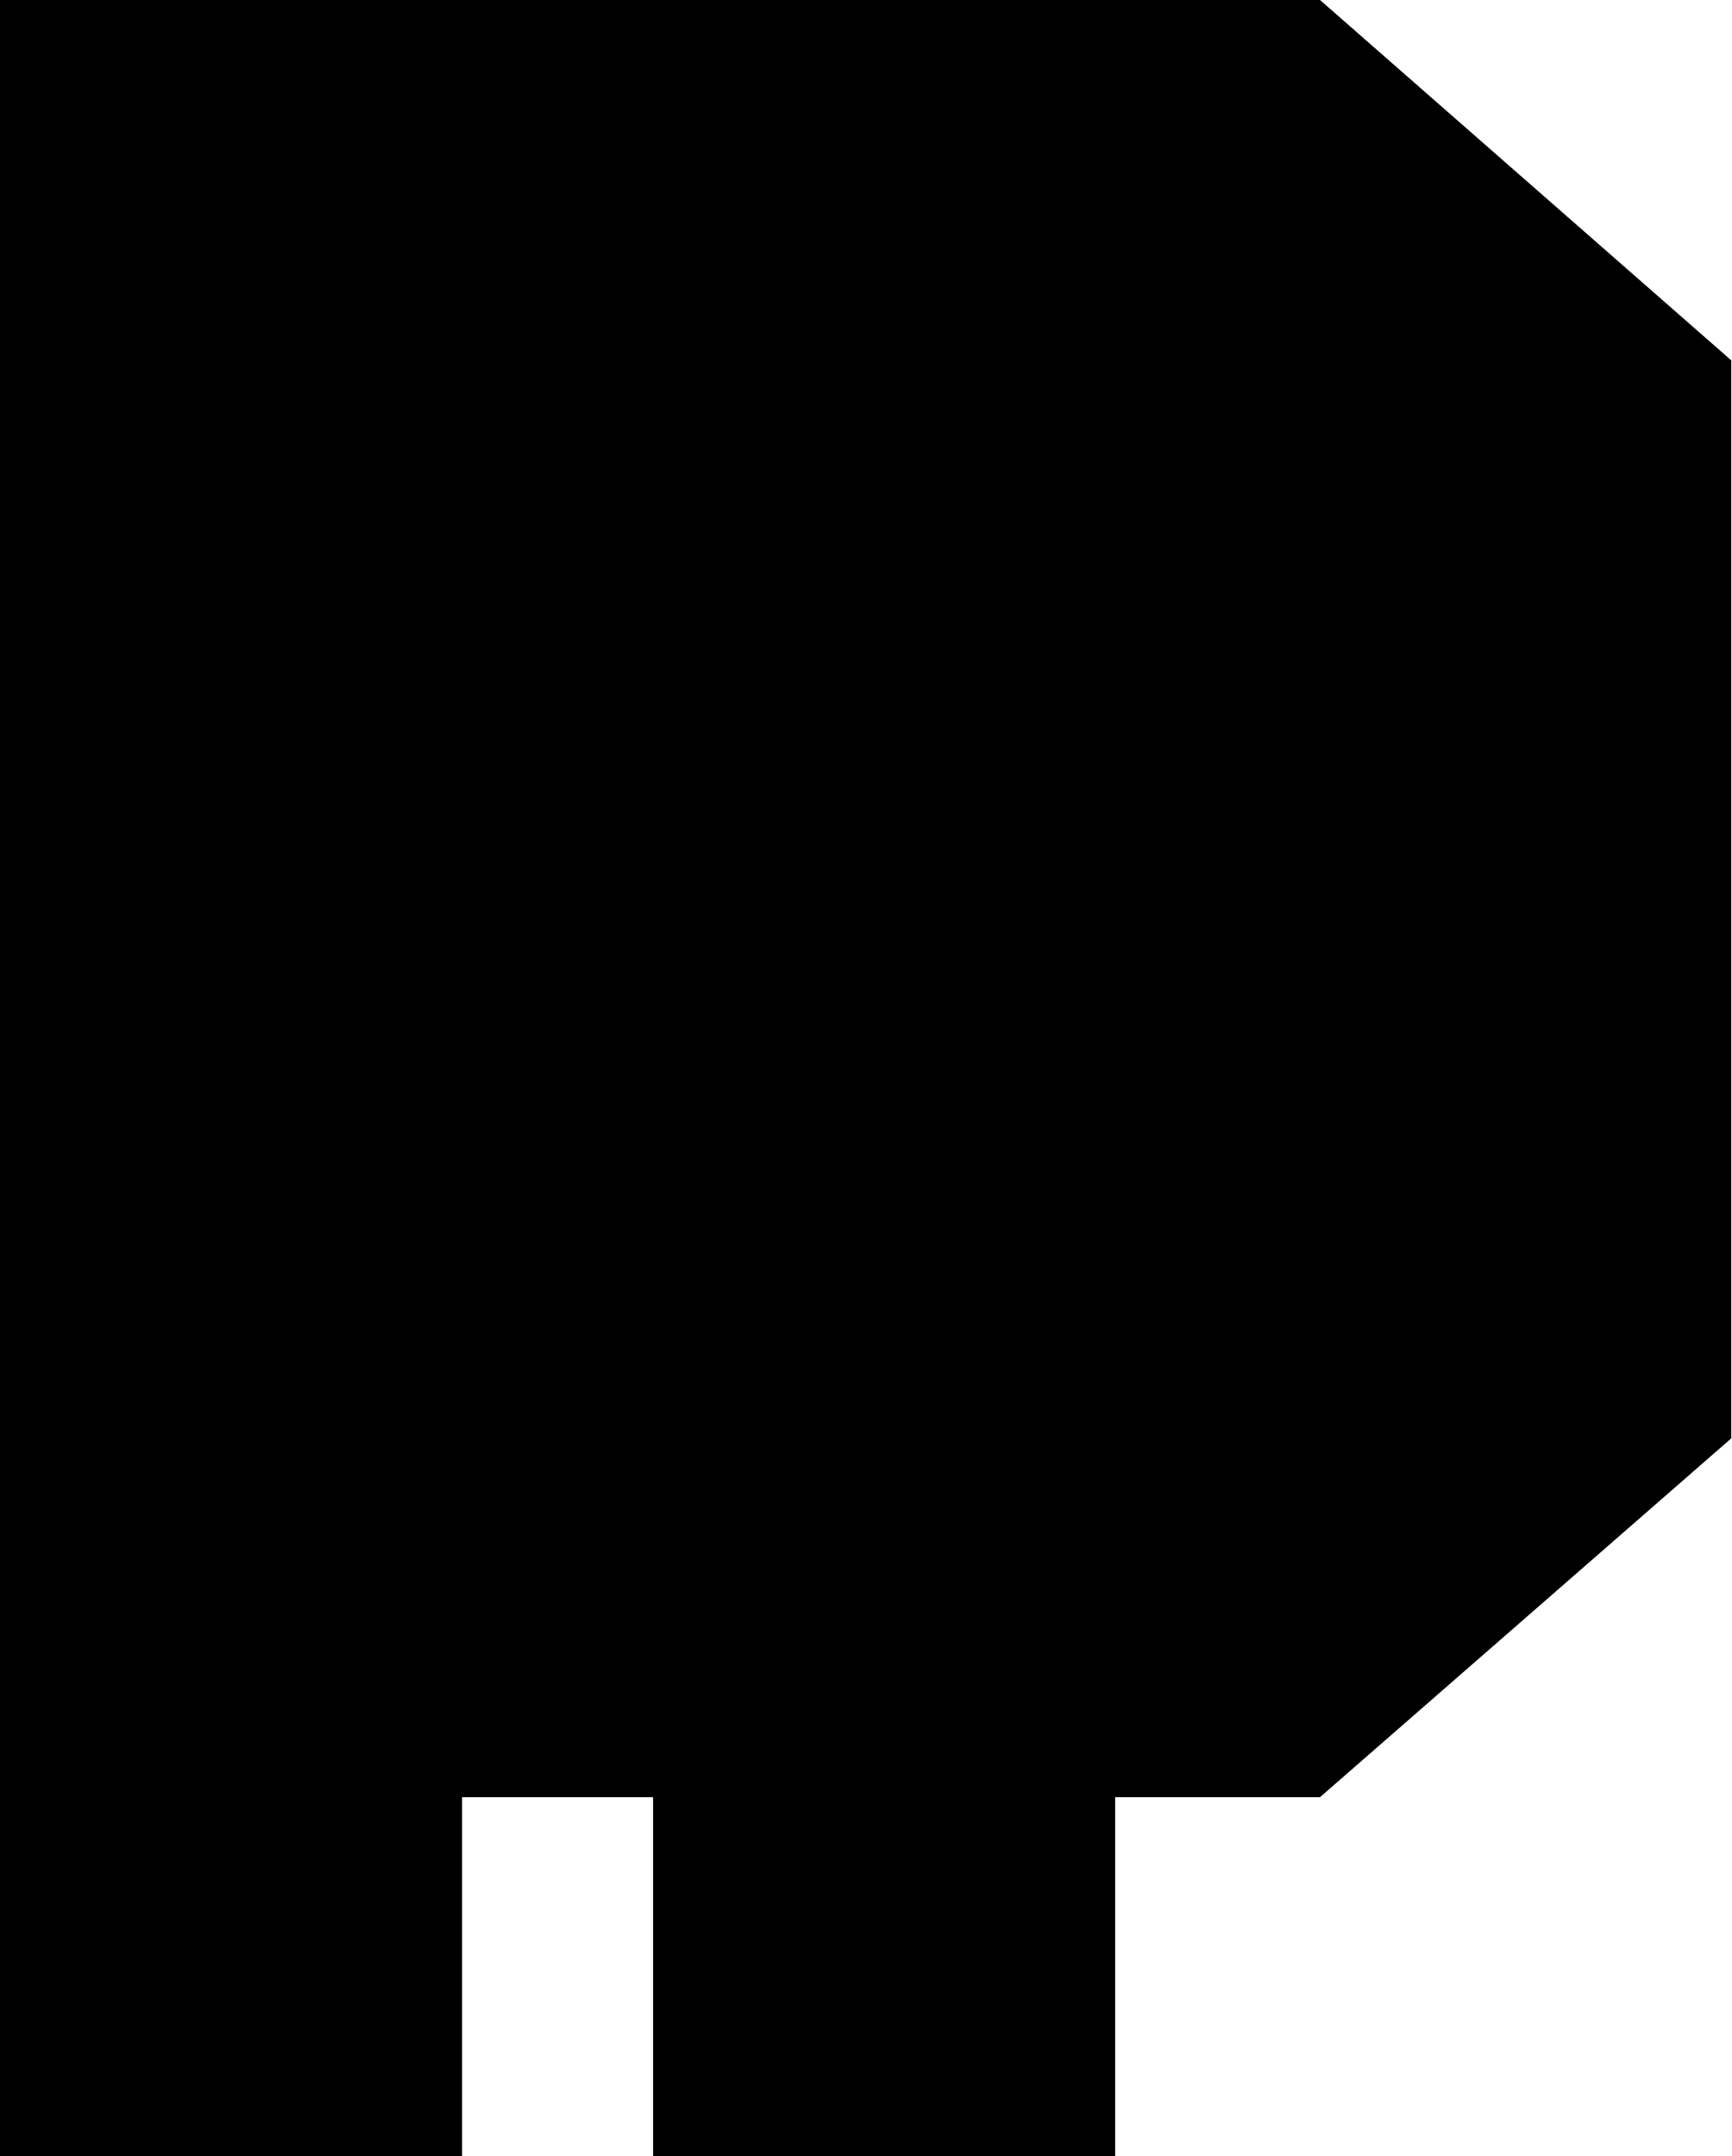
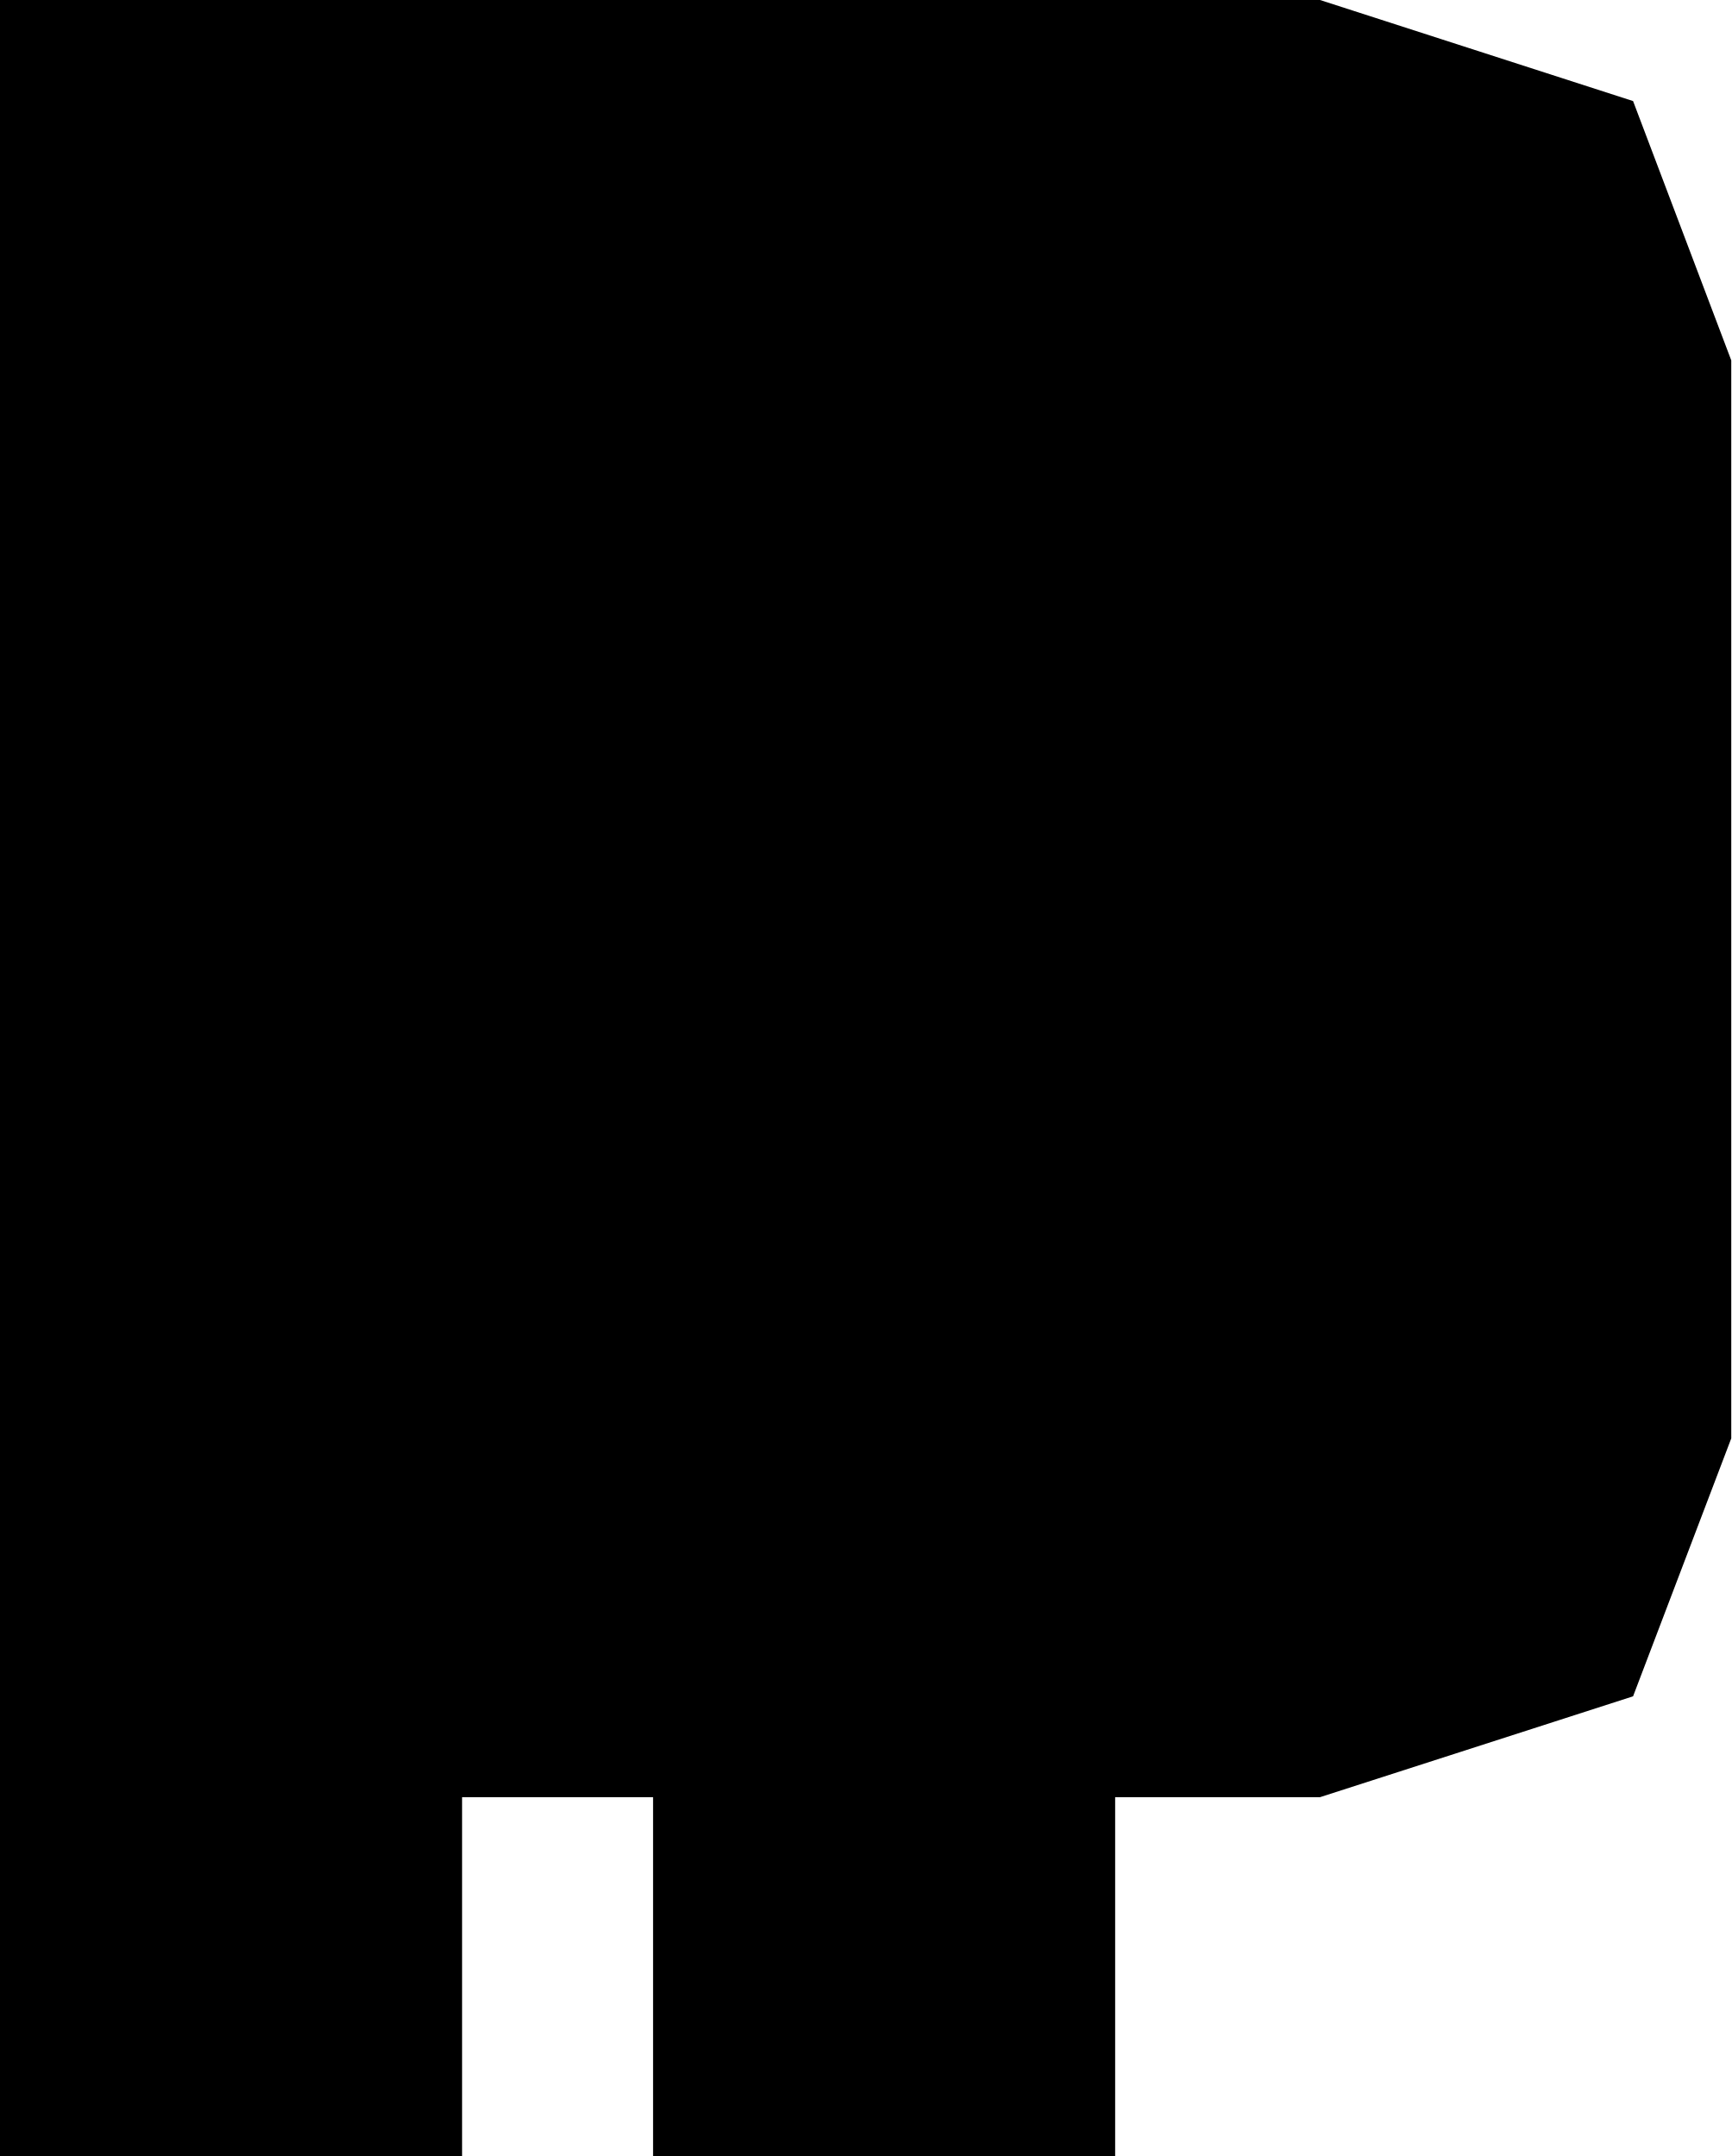
<svg xmlns="http://www.w3.org/2000/svg" viewBox="-156.128 -190.4 305.728 380.8">
-   <polygon points="-40.8,-190.4 -38.352,-190.4 0,-190.4 76.976,-190.4 149.6,-126.752 149.6,63.648 76.976,127.024 40.8,127.024 40.8,127.024 40.8,190.4 0,190.4 -40.8,190.4 -40.8,127.024 -40.8,127.024 -74.528,127.024 -74.528,127.024 -74.528,190.4 -115.328,190.4 -156.128,190.4 -156.128,0 -156.128,-190.4 -115.328,-190.4 -40.8,-190.4" />
+   <polygon points="-40.8,-190.4 -38.352,-190.4 0,-190.4 76.976,-190.4 132.26,-172.55 149.6,-126.752 149.6,63.648 132.26,109.208 76.976,127.024 40.8,127.024 40.8,127.024 40.8,190.4 0,190.4 -40.8,190.4 -40.8,127.024 -40.8,127.024 -74.528,127.024 -74.528,127.024 -74.528,190.4 -115.328,190.4 -156.128,190.4 -156.128,0 -156.128,-190.4 -115.328,-190.4 -40.8,-190.4" />
</svg>
